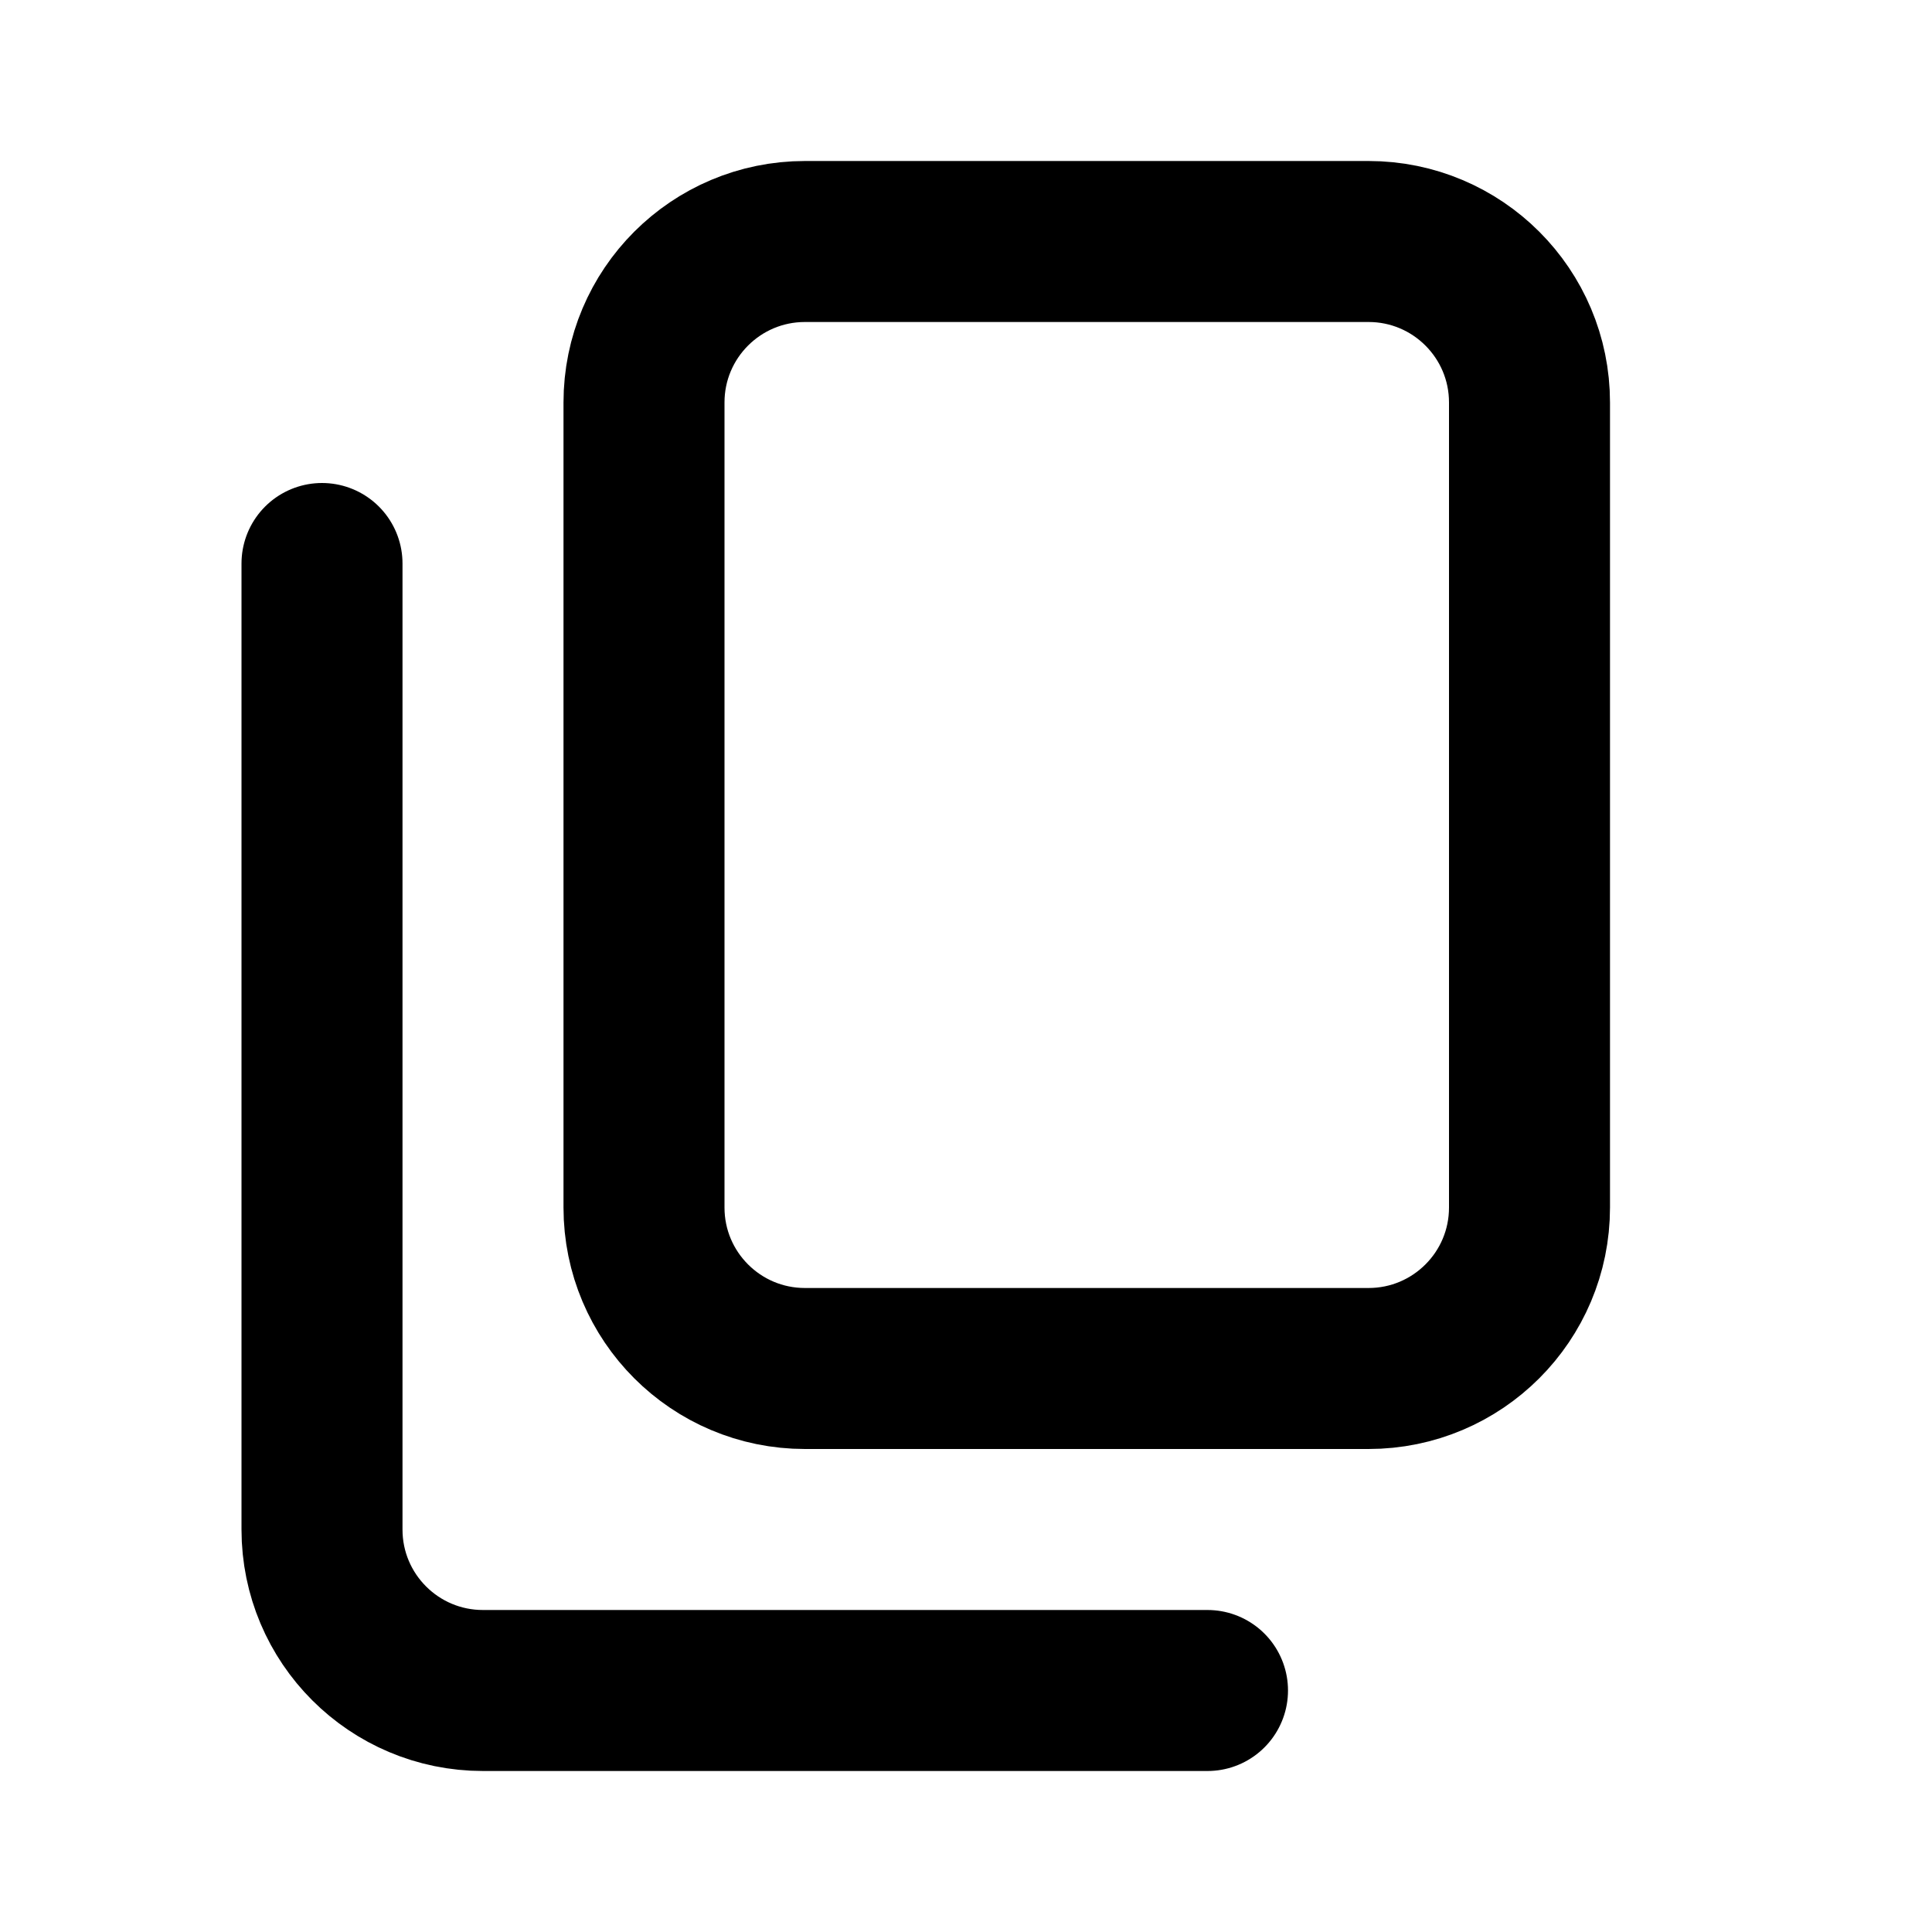
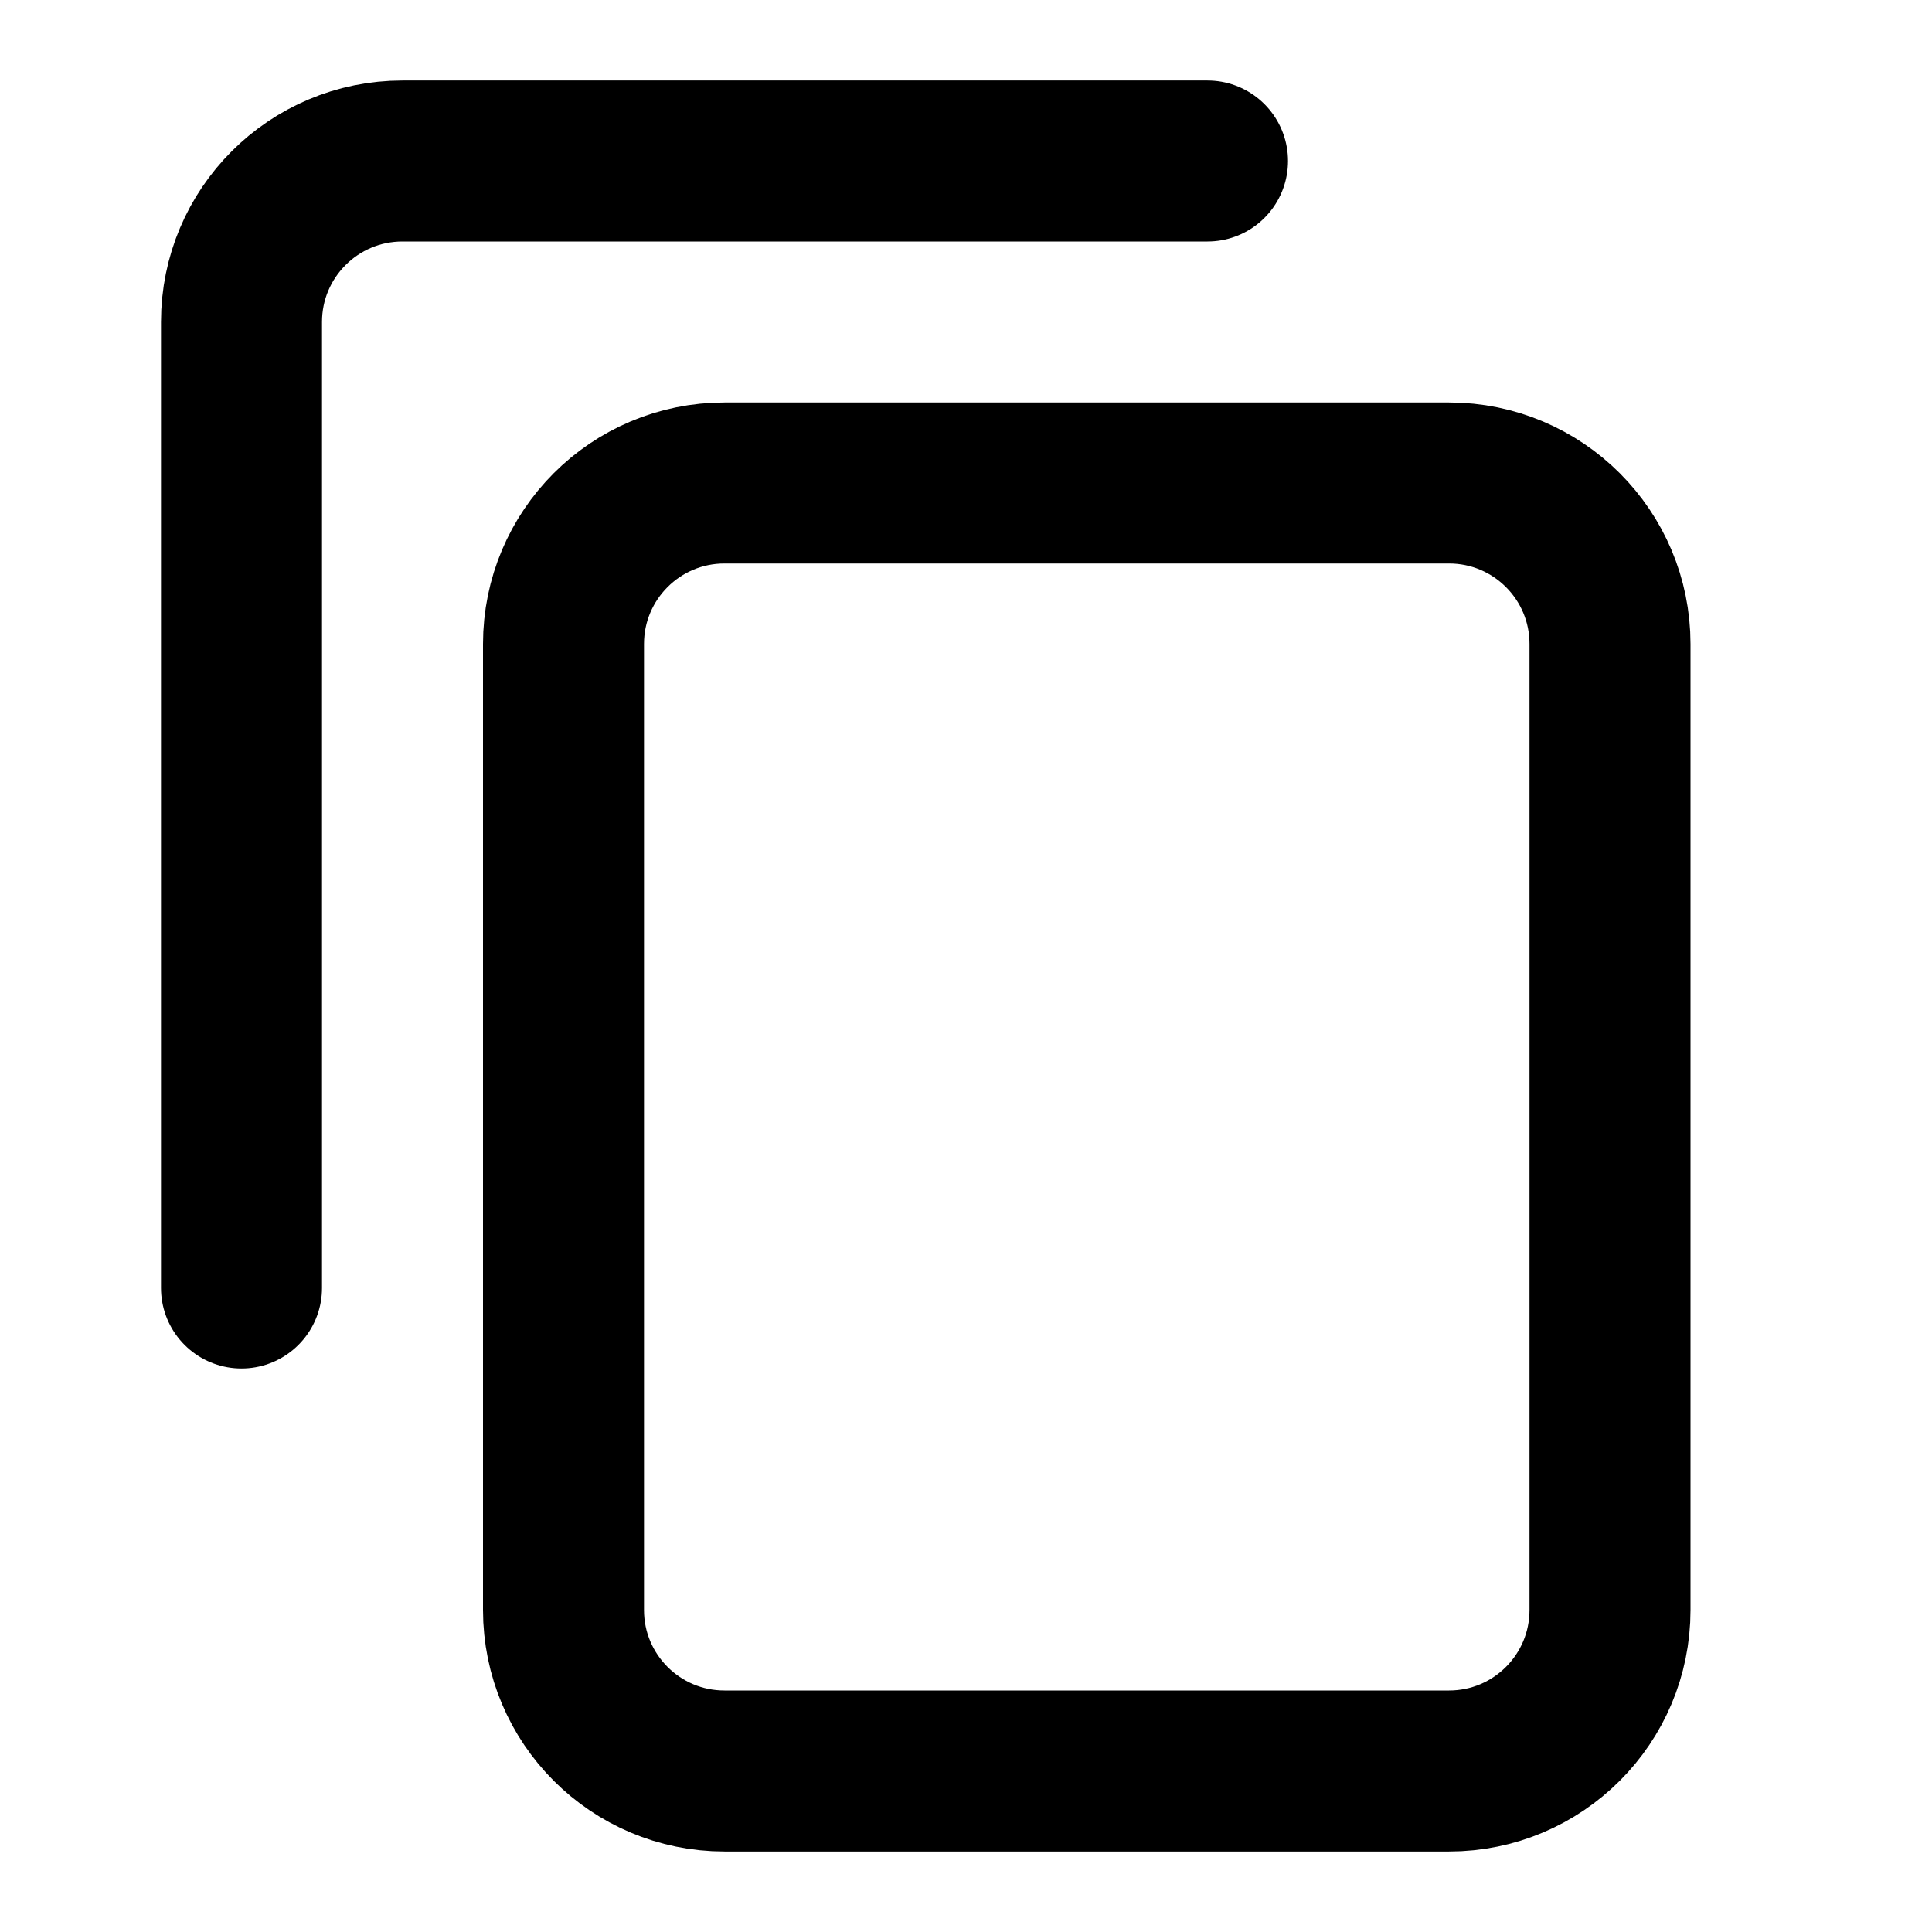
<svg xmlns="http://www.w3.org/2000/svg" width="24" height="24" viewBox="0 0 24 24" fill="none">
-   <path d="M4 7V19C4 20.105 4.895 21 6 21H15M10 17H17C18.105 17 19 16.105 19 15V5C19 3.895 18.105 3 17 3H10C8.895 3 8 3.895 8 5V15C8 16.105 8.895 17 10 17Z" stroke="black" stroke-width="2" stroke-linecap="round" stroke-linejoin="round" />
+   <path d="M3 16V4C3 2.895 3.895 2 5 2H15M9 22H18C19.105 22 20 21.105 20 20V8C20 6.895 19.105 6 18 6H9C7.895 6 7 6.895 7 8V20C7 21.105 7.895 22 9 22Z" stroke="black" stroke-width="2" stroke-linecap="round" stroke-linejoin="round" />
</svg>
